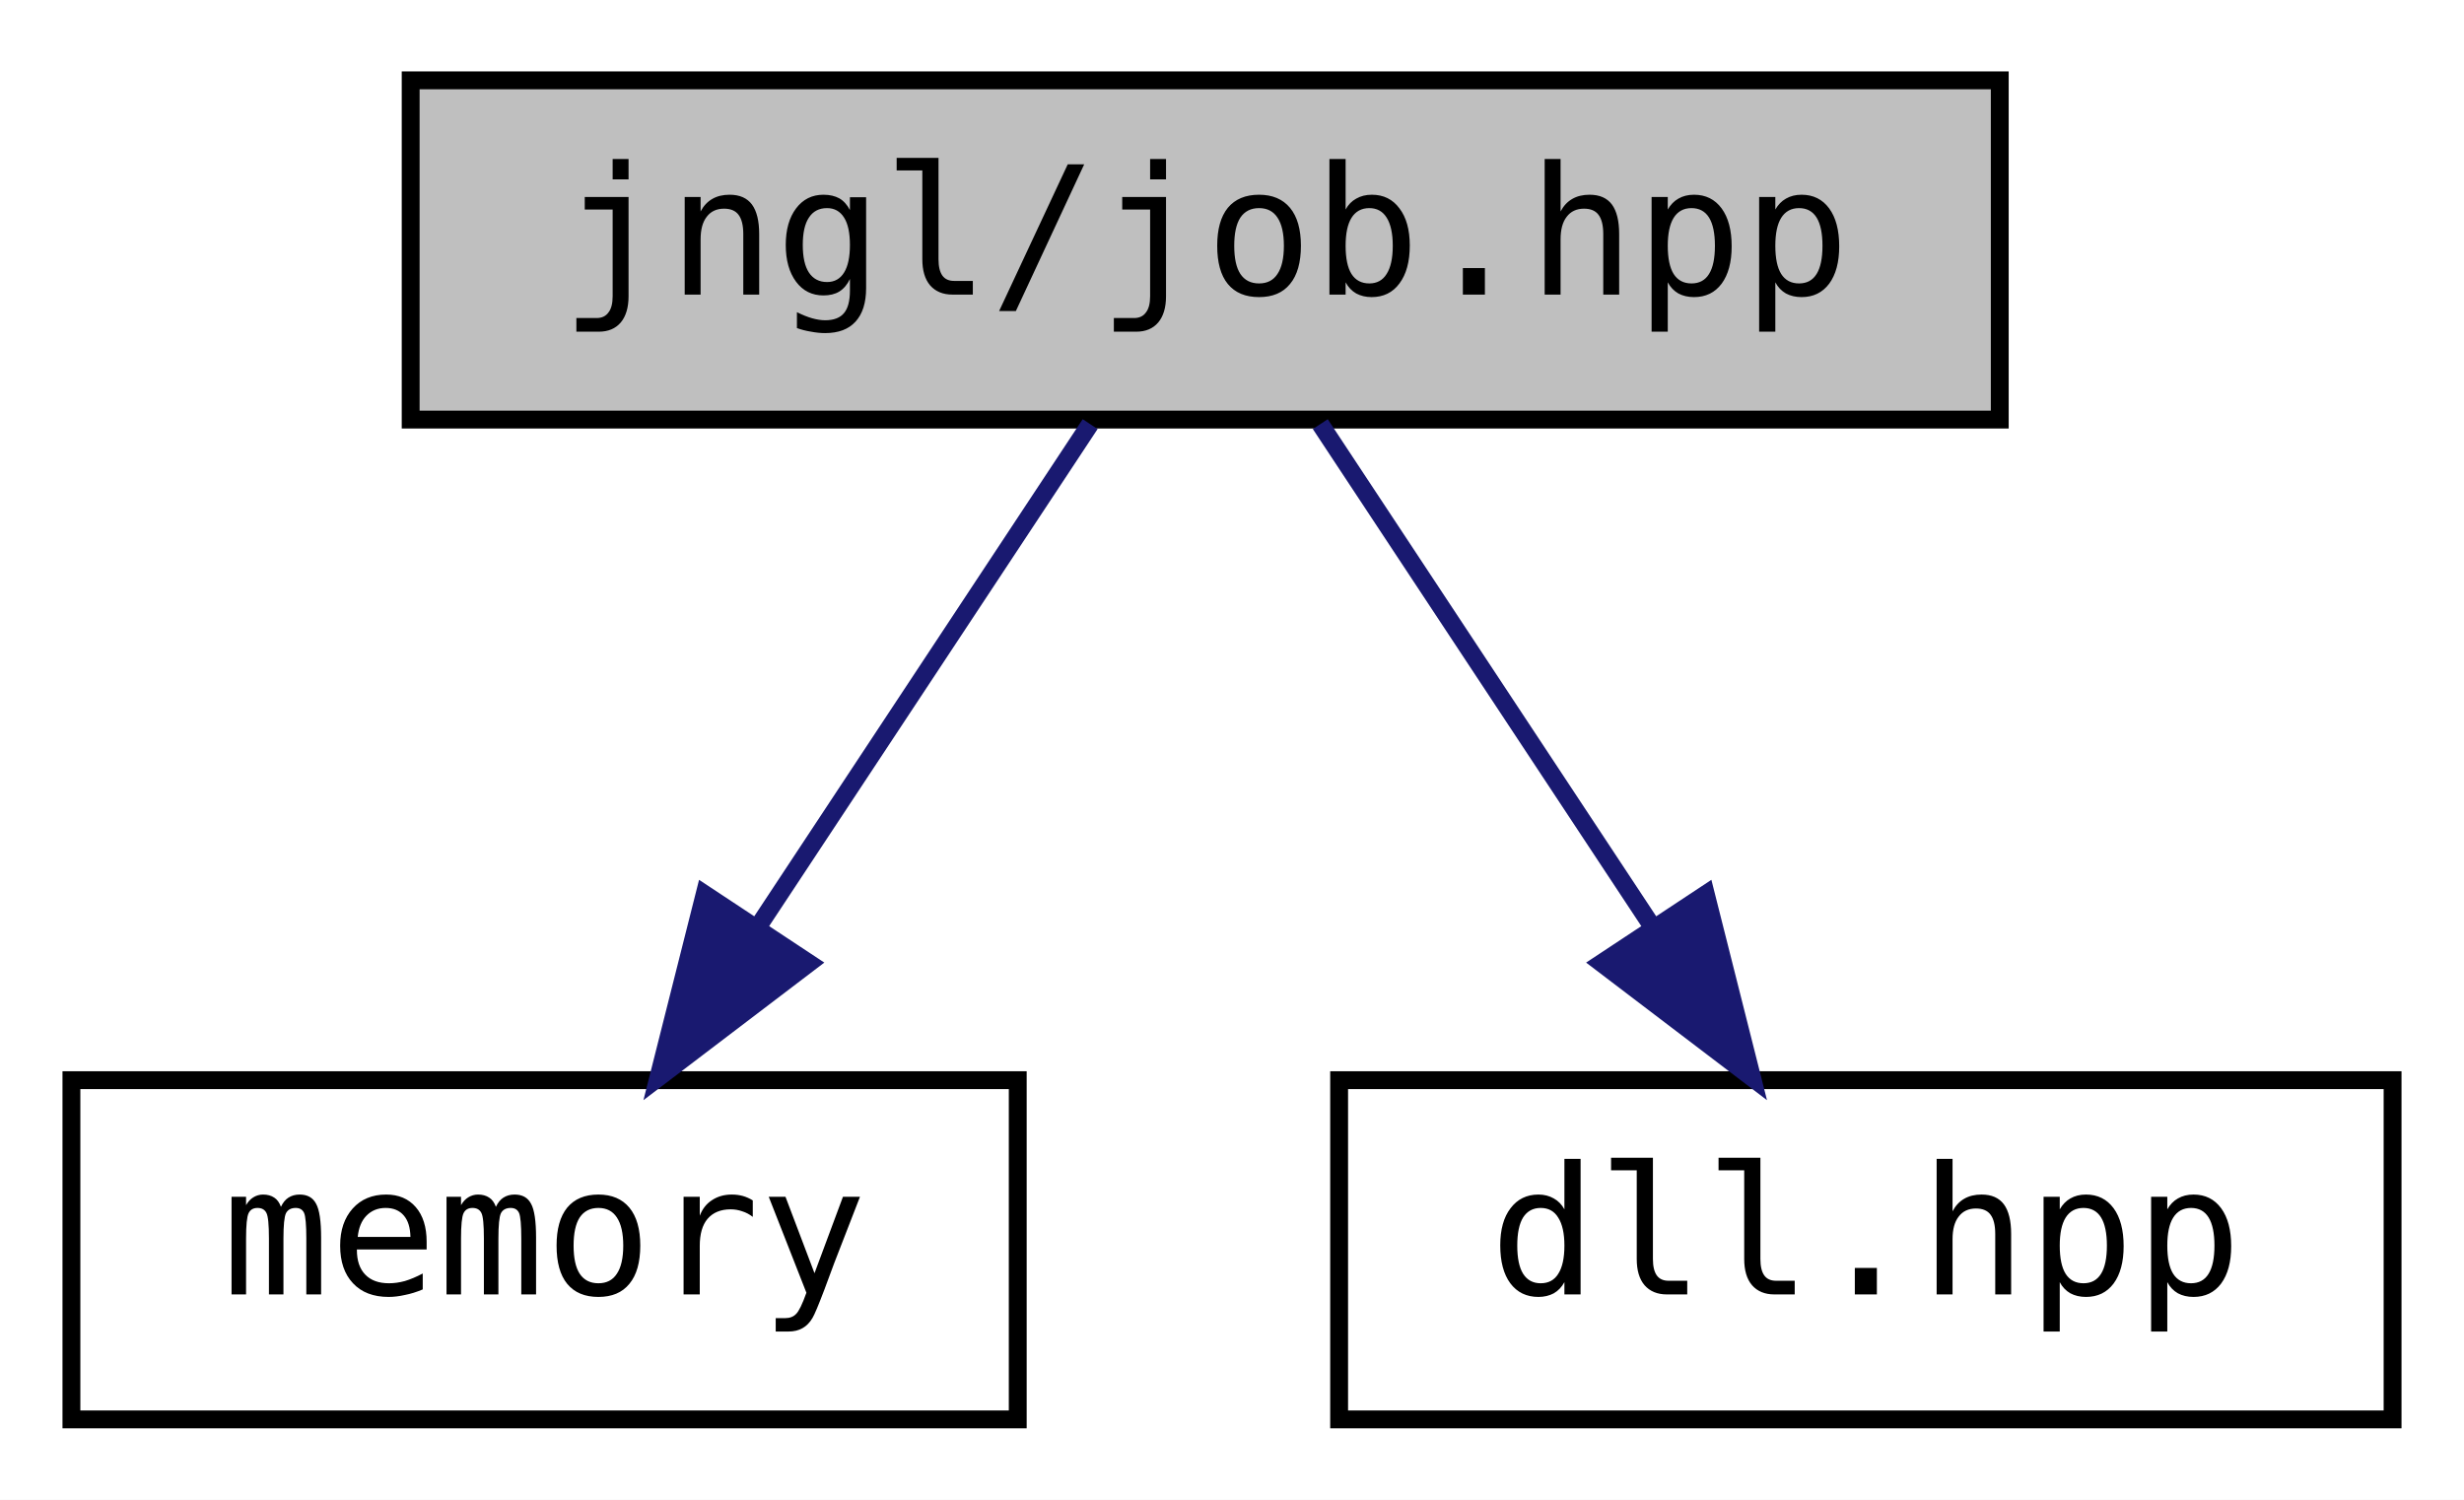
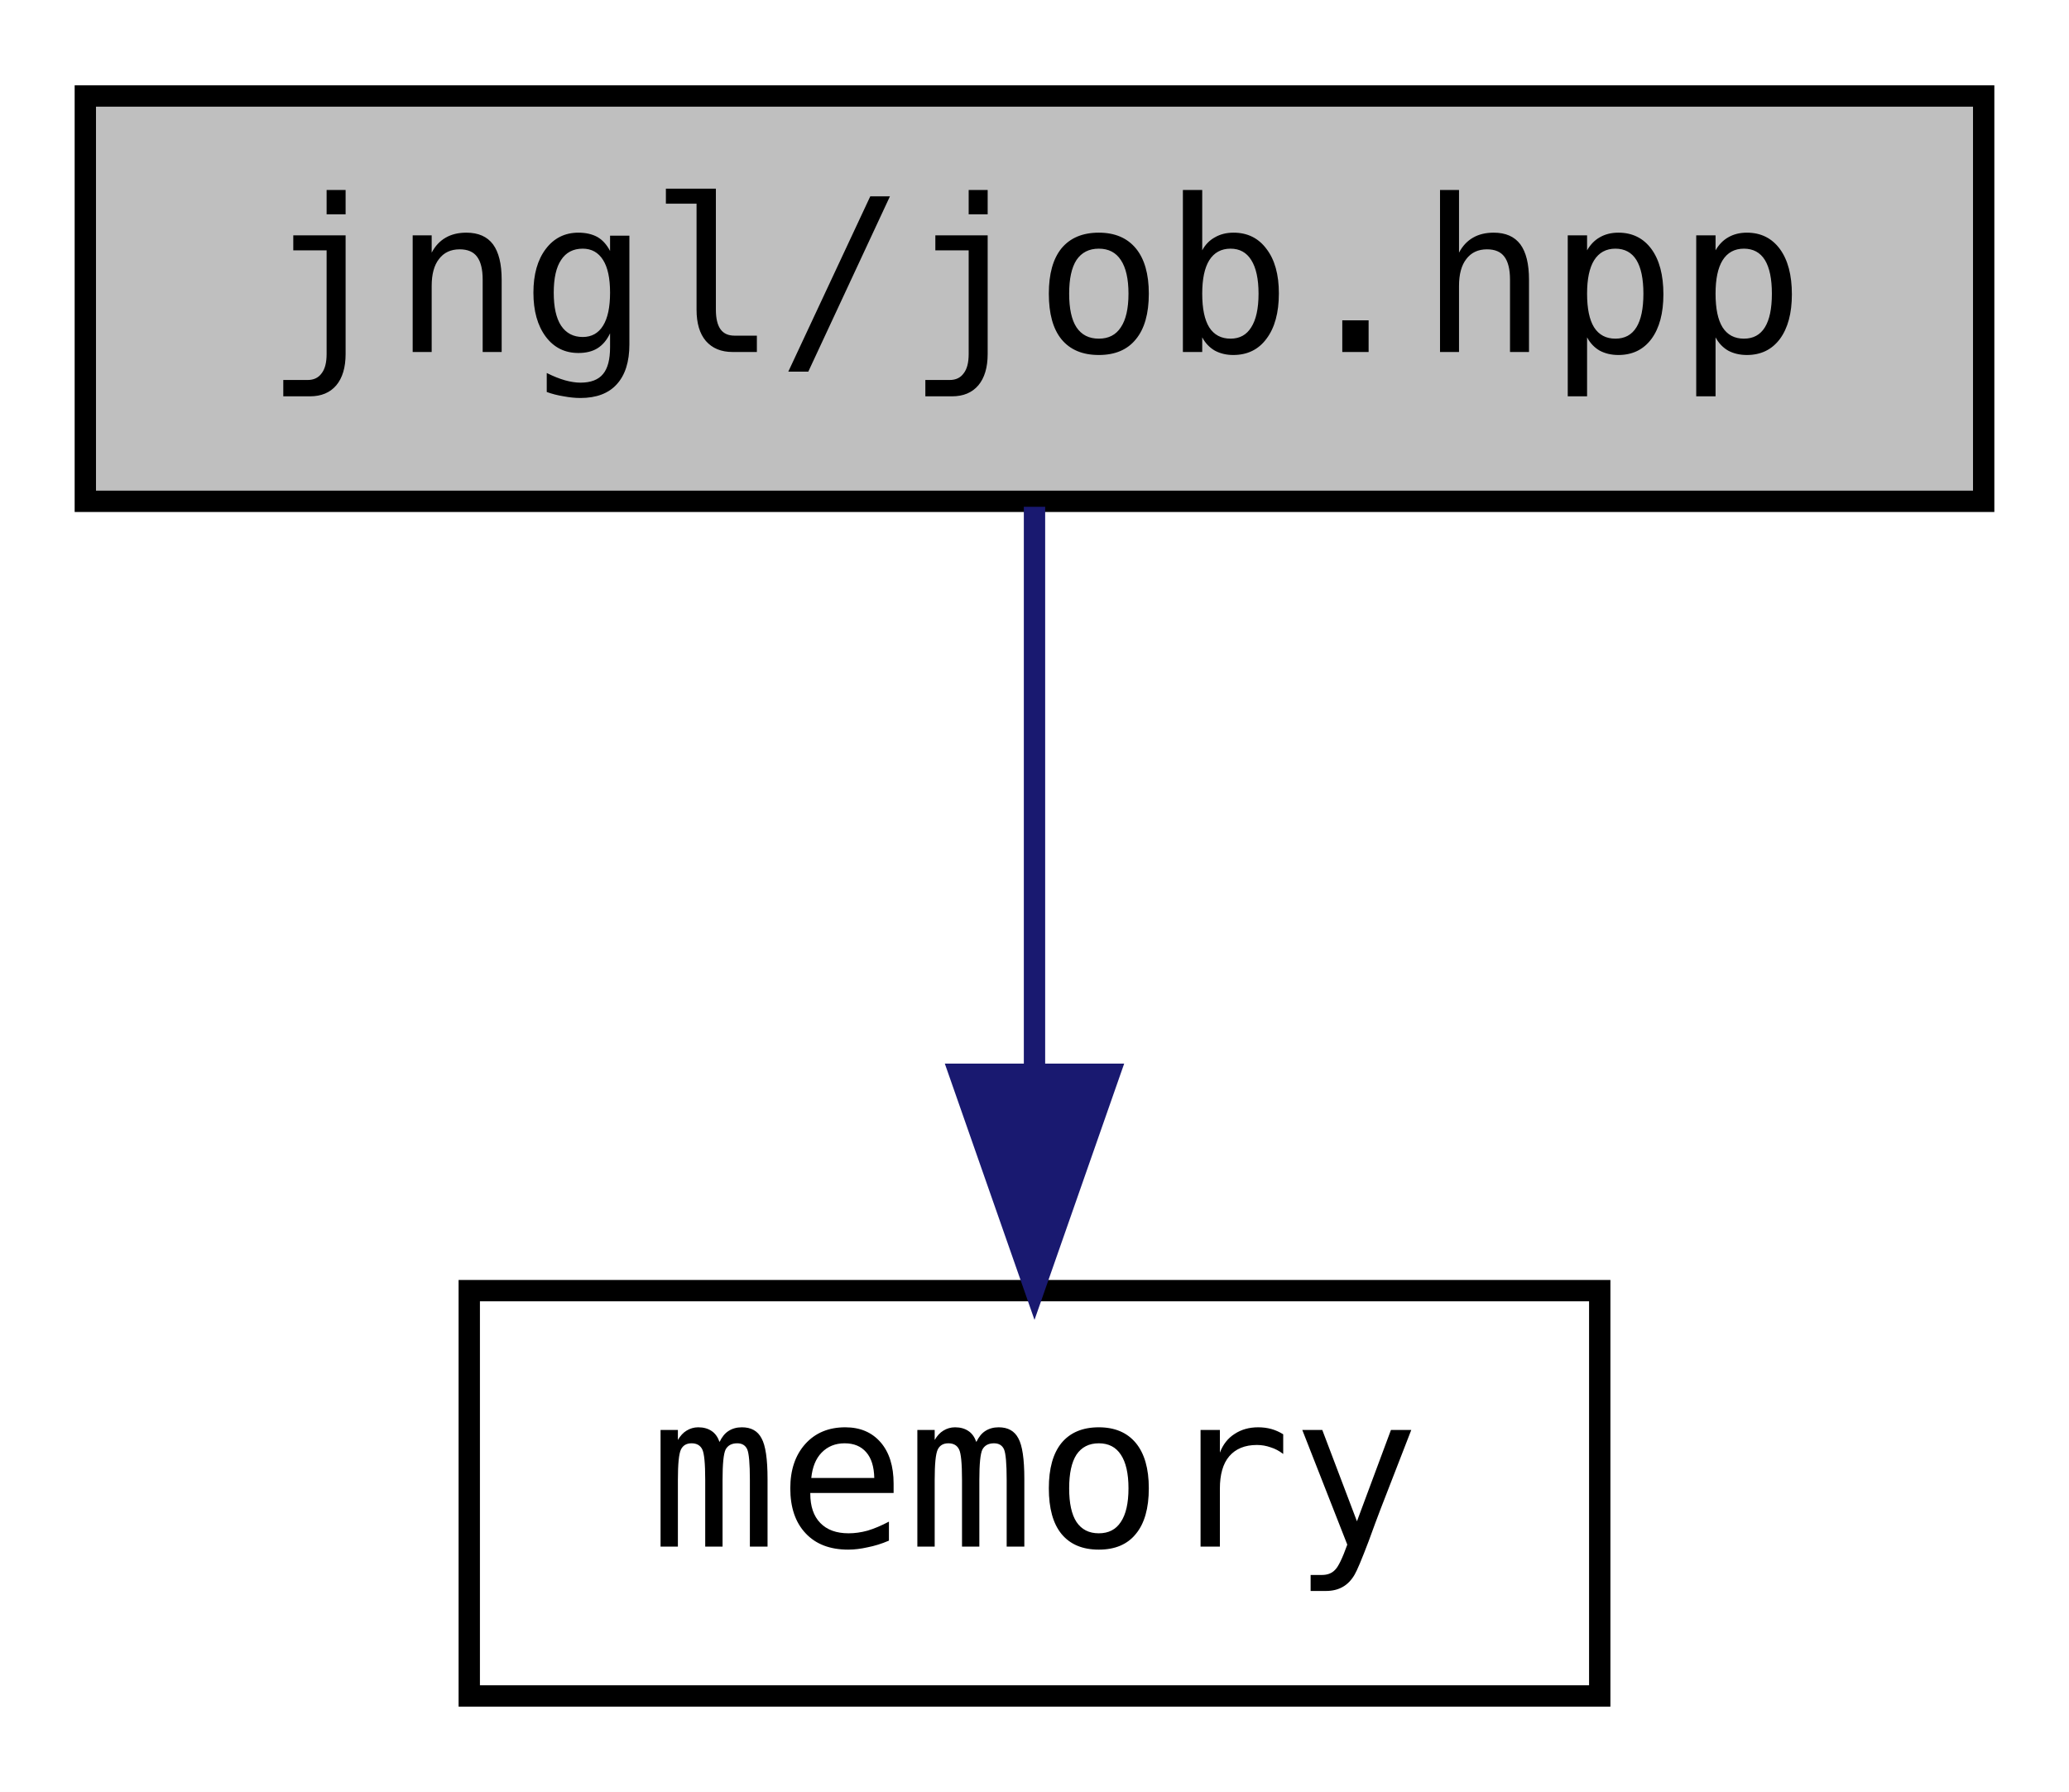
- <svg xmlns="http://www.w3.org/2000/svg" xmlns:xlink="http://www.w3.org/1999/xlink" width="138pt" height="84pt" viewBox="0.00 0.00 138.00 84.00">
+ <svg xmlns="http://www.w3.org/2000/svg" xmlns:xlink="http://www.w3.org/1999/xlink" width="97pt" height="84pt" viewBox="0.00 0.00 97.00 84.00">
  <g id="graph0" class="graph" transform="scale(1 1) rotate(0) translate(4 80)">
-     <polygon fill="#ffffff" stroke="transparent" points="-4,4 -4,-80 134,-80 134,4 -4,4" />
+     <polygon fill="#ffffff" stroke="transparent" points="-4,4 -4,-80 93,-80 93,4 -4,4" />
    <g id="node1" class="node">
      <g id="a_node1">
        <a xlink:title=" ">
-           <polygon fill="#bfbfbf" stroke="#000000" points="19,-56.5 19,-75.5 108,-75.5 108,-56.5 19,-56.5" />
-           <text text-anchor="middle" x="63.5" y="-63.5" font-family="'Consolas',monospace" font-size="10.00" fill="#000000">jngl/job.hpp</text>
+           <polygon fill="#bfbfbf" stroke="#000000" points="0,-56.5 0,-75.5 89,-75.5 89,-56.5 0,-56.5" />
+           <text text-anchor="middle" x="44.5" y="-63.5" font-family="'Consolas',monospace" font-size="10.00" fill="#000000">jngl/job.hpp</text>
        </a>
      </g>
    </g>
    <g id="node2" class="node">
      <g id="a_node2">
        <a doxygen="/w/doc/cppreference-doxygen-web.tag.xml:http://en.cppreference.com/w/" xlink:href="http://en.cppreference.com/w/cpp/header/memory.html" xlink:title=" ">
-           <polygon fill="#ffffff" stroke="#000000" points="0,-.5 0,-19.5 53,-19.5 53,-.5 0,-.5" />
-           <text text-anchor="middle" x="26.5" y="-7.5" font-family="'Consolas',monospace" font-size="10.00" fill="#000000">memory</text>
+           <polygon fill="#ffffff" stroke="#000000" points="18,-.5 18,-19.5 71,-19.5 71,-.5 18,-.5" />
+           <text text-anchor="middle" x="44.5" y="-7.5" font-family="'Consolas',monospace" font-size="10.00" fill="#000000">memory</text>
        </a>
      </g>
    </g>
    <g id="edge1" class="edge">
-       <path fill="none" stroke="#191970" d="M57.055,-56.245C51.962,-48.537 44.709,-37.56 38.548,-28.235" />
-       <polygon fill="#191970" stroke="#191970" points="41.304,-26.057 32.871,-19.643 35.464,-29.916 41.304,-26.057" />
-     </g>
-     <g id="node3" class="node">
-       <g id="a_node3">
-         <a xlink:href="dll_8hpp_source.html" target="_top" xlink:title=" ">
-           <polygon fill="#ffffff" stroke="#000000" points="71,-.5 71,-19.5 130,-19.5 130,-.5 71,-.5" />
-           <text text-anchor="middle" x="100.5" y="-7.5" font-family="'Consolas',monospace" font-size="10.00" fill="#000000">dll.hpp</text>
-         </a>
-       </g>
-     </g>
-     <g id="edge2" class="edge">
-       <path fill="none" stroke="#191970" d="M69.945,-56.245C75.038,-48.537 82.291,-37.56 88.452,-28.235" />
-       <polygon fill="#191970" stroke="#191970" points="91.537,-29.916 94.129,-19.643 85.696,-26.057 91.537,-29.916" />
+       <path fill="none" stroke="#191970" d="M44.5,-56.245C44.5,-48.938 44.5,-38.694 44.5,-29.705" />
+       <polygon fill="#191970" stroke="#191970" points="48,-29.643 44.5,-19.643 41,-29.643 48,-29.643" />
    </g>
  </g>
</svg>
